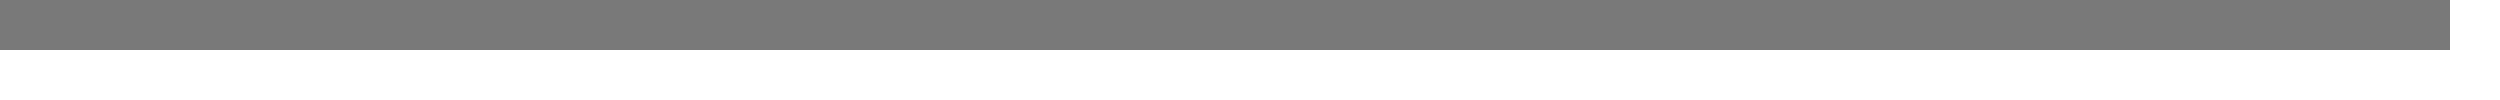
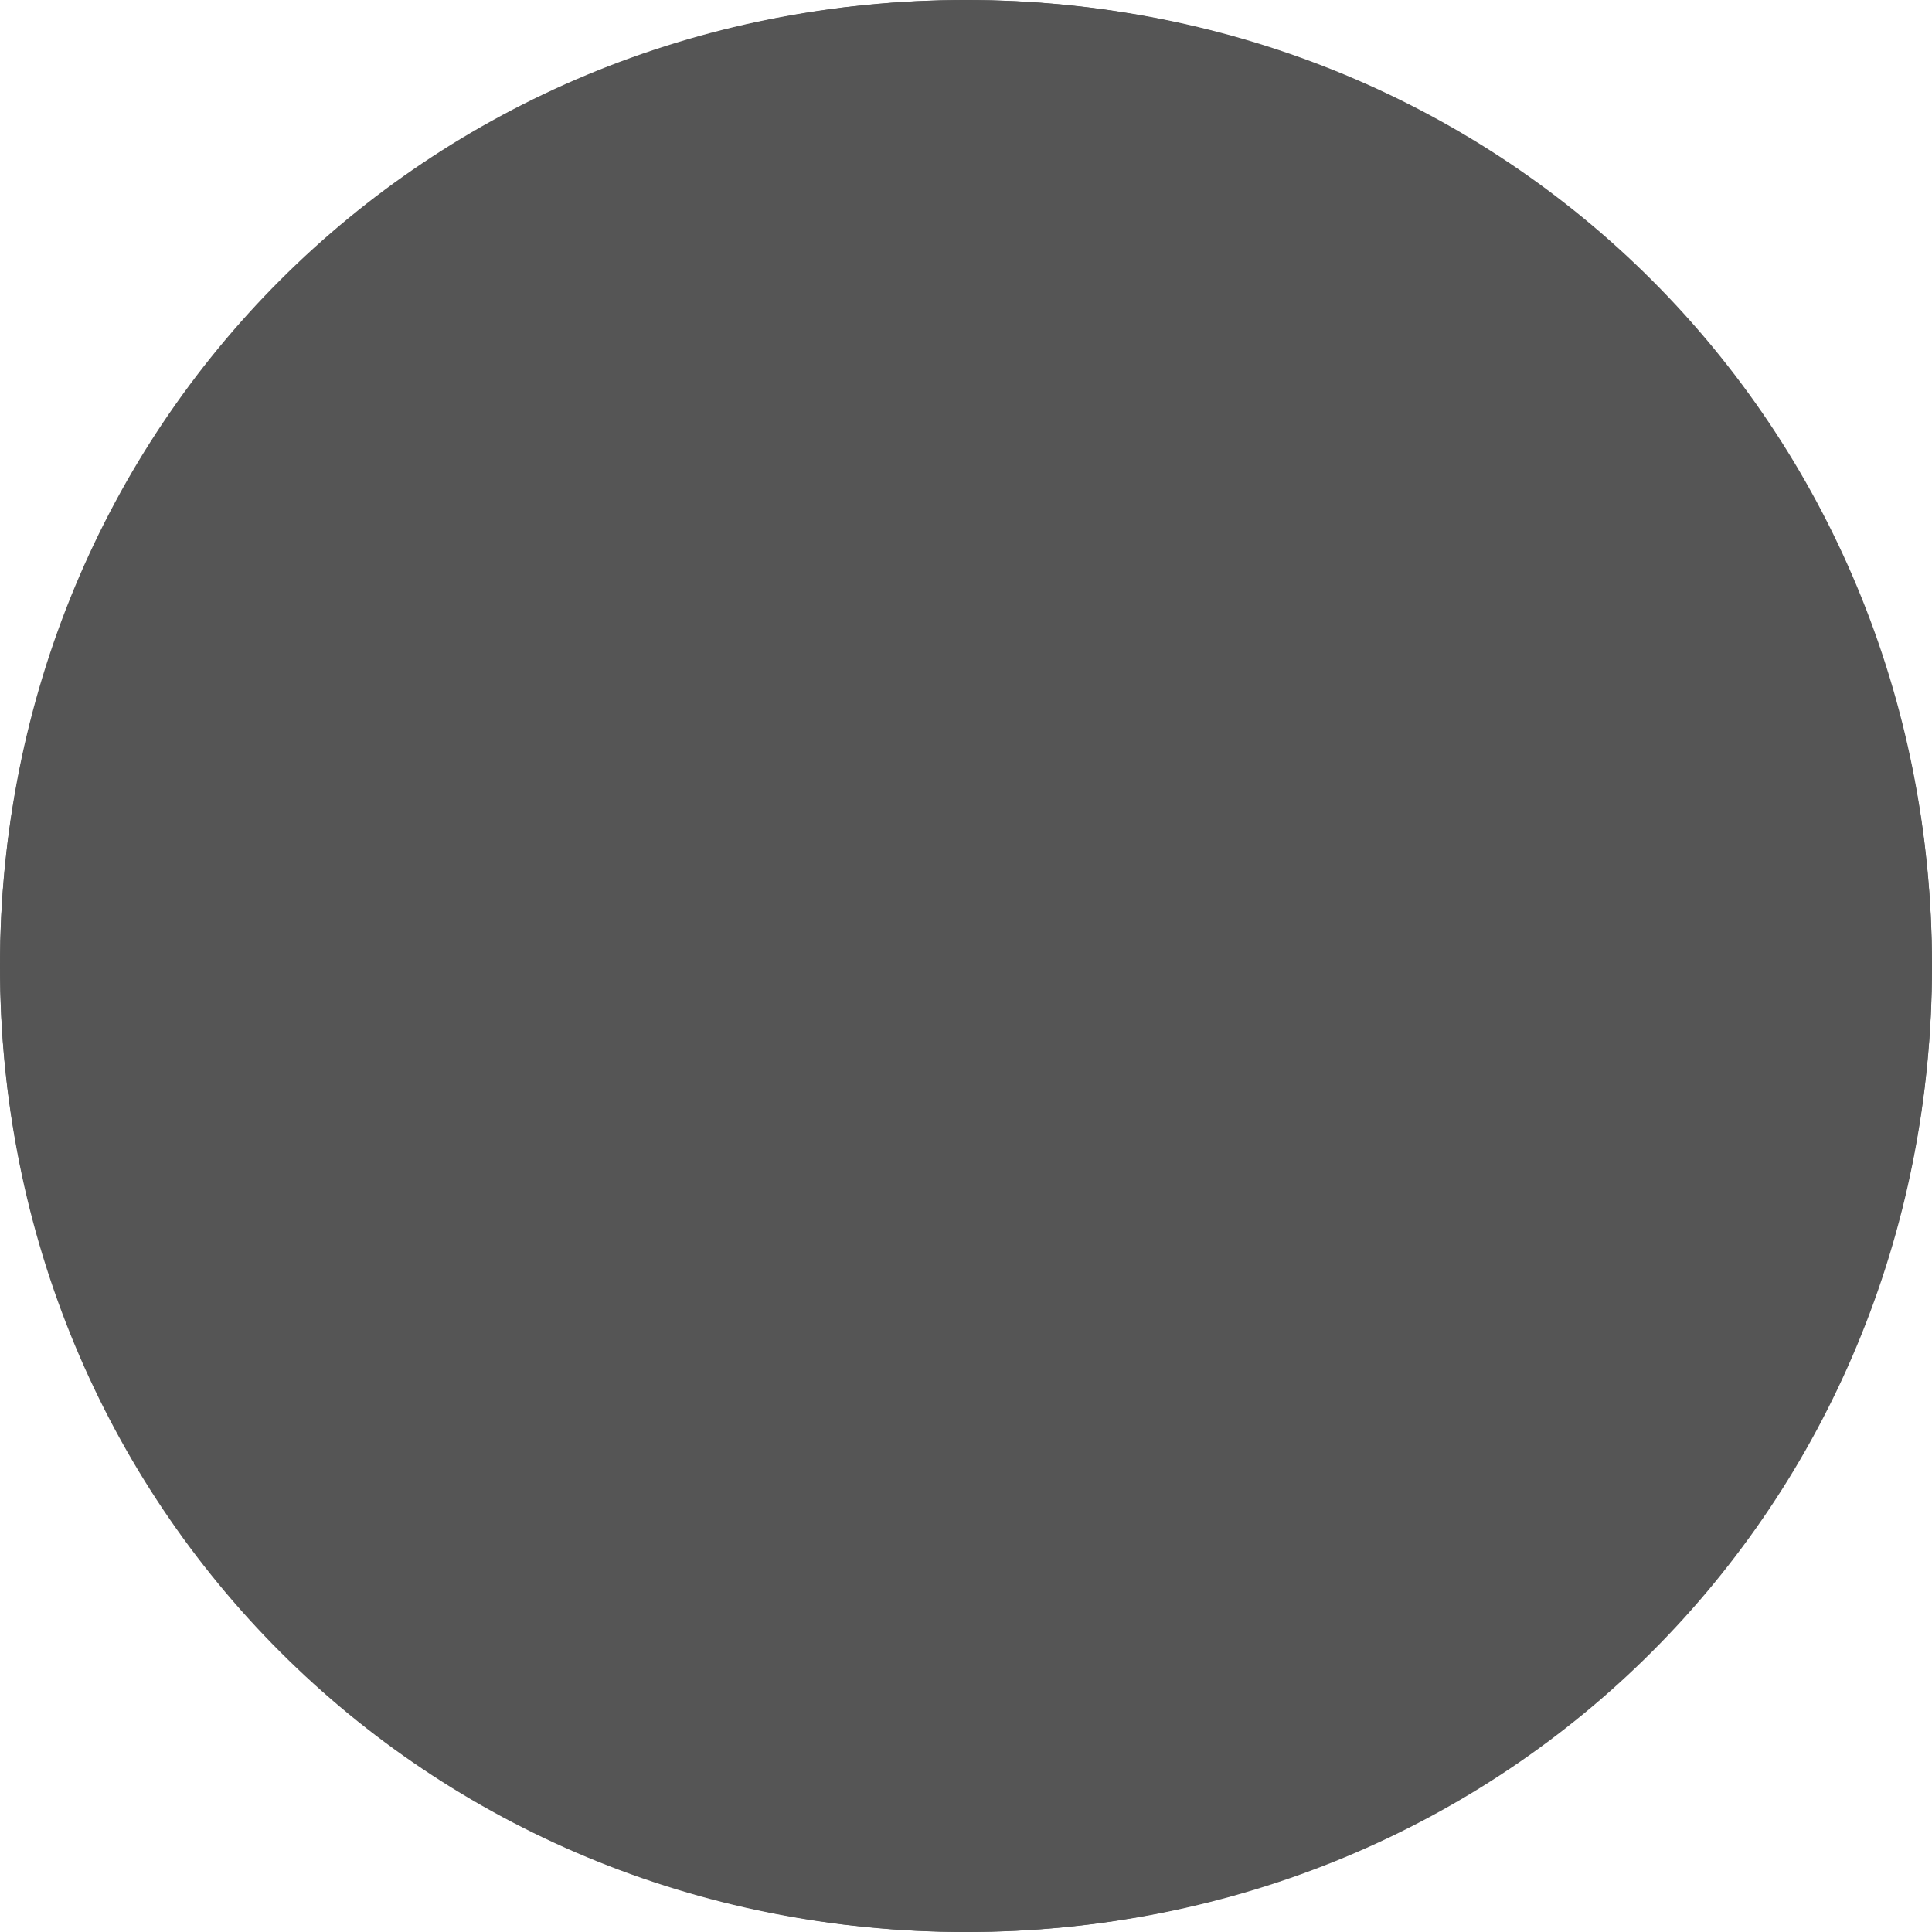
- <svg xmlns="http://www.w3.org/2000/svg" version="1.1" width="50px" height="2px">
-   <g transform="matrix(1 0 0 1 -950 -371 )">
-     <path d="M 950 371.5  L 999 371.5  " stroke-width="1" stroke="#797979" fill="none" />
+ <svg xmlns="http://www.w3.org/2000/svg" version="1.1" width="3px" height="3px">
+   <g transform="matrix(1 0 0 1 -990 -387 )">
+     <path d="M 991.5 387  C 992.34 387  993 387.66  993 388.5  C 993 389.34  992.34 390  991.5 390  C 990.66 390  990 389.34  990 388.5  C 990 387.66  990.66 387  991.5 387  Z " fill-rule="nonzero" fill="#555555" stroke="none" />
+     <path d="M 991.5 387.5  C 992.06 387.5  992.5 387.94  992.5 388.5  C 992.5 389.06  992.06 389.5  991.5 389.5  C 990.94 389.5  990.5 389.06  990.5 388.5  C 990.5 387.94  990.94 387.5  991.5 387.5  Z " stroke-width="1" stroke="#555555" fill="none" />
  </g>
</svg>
